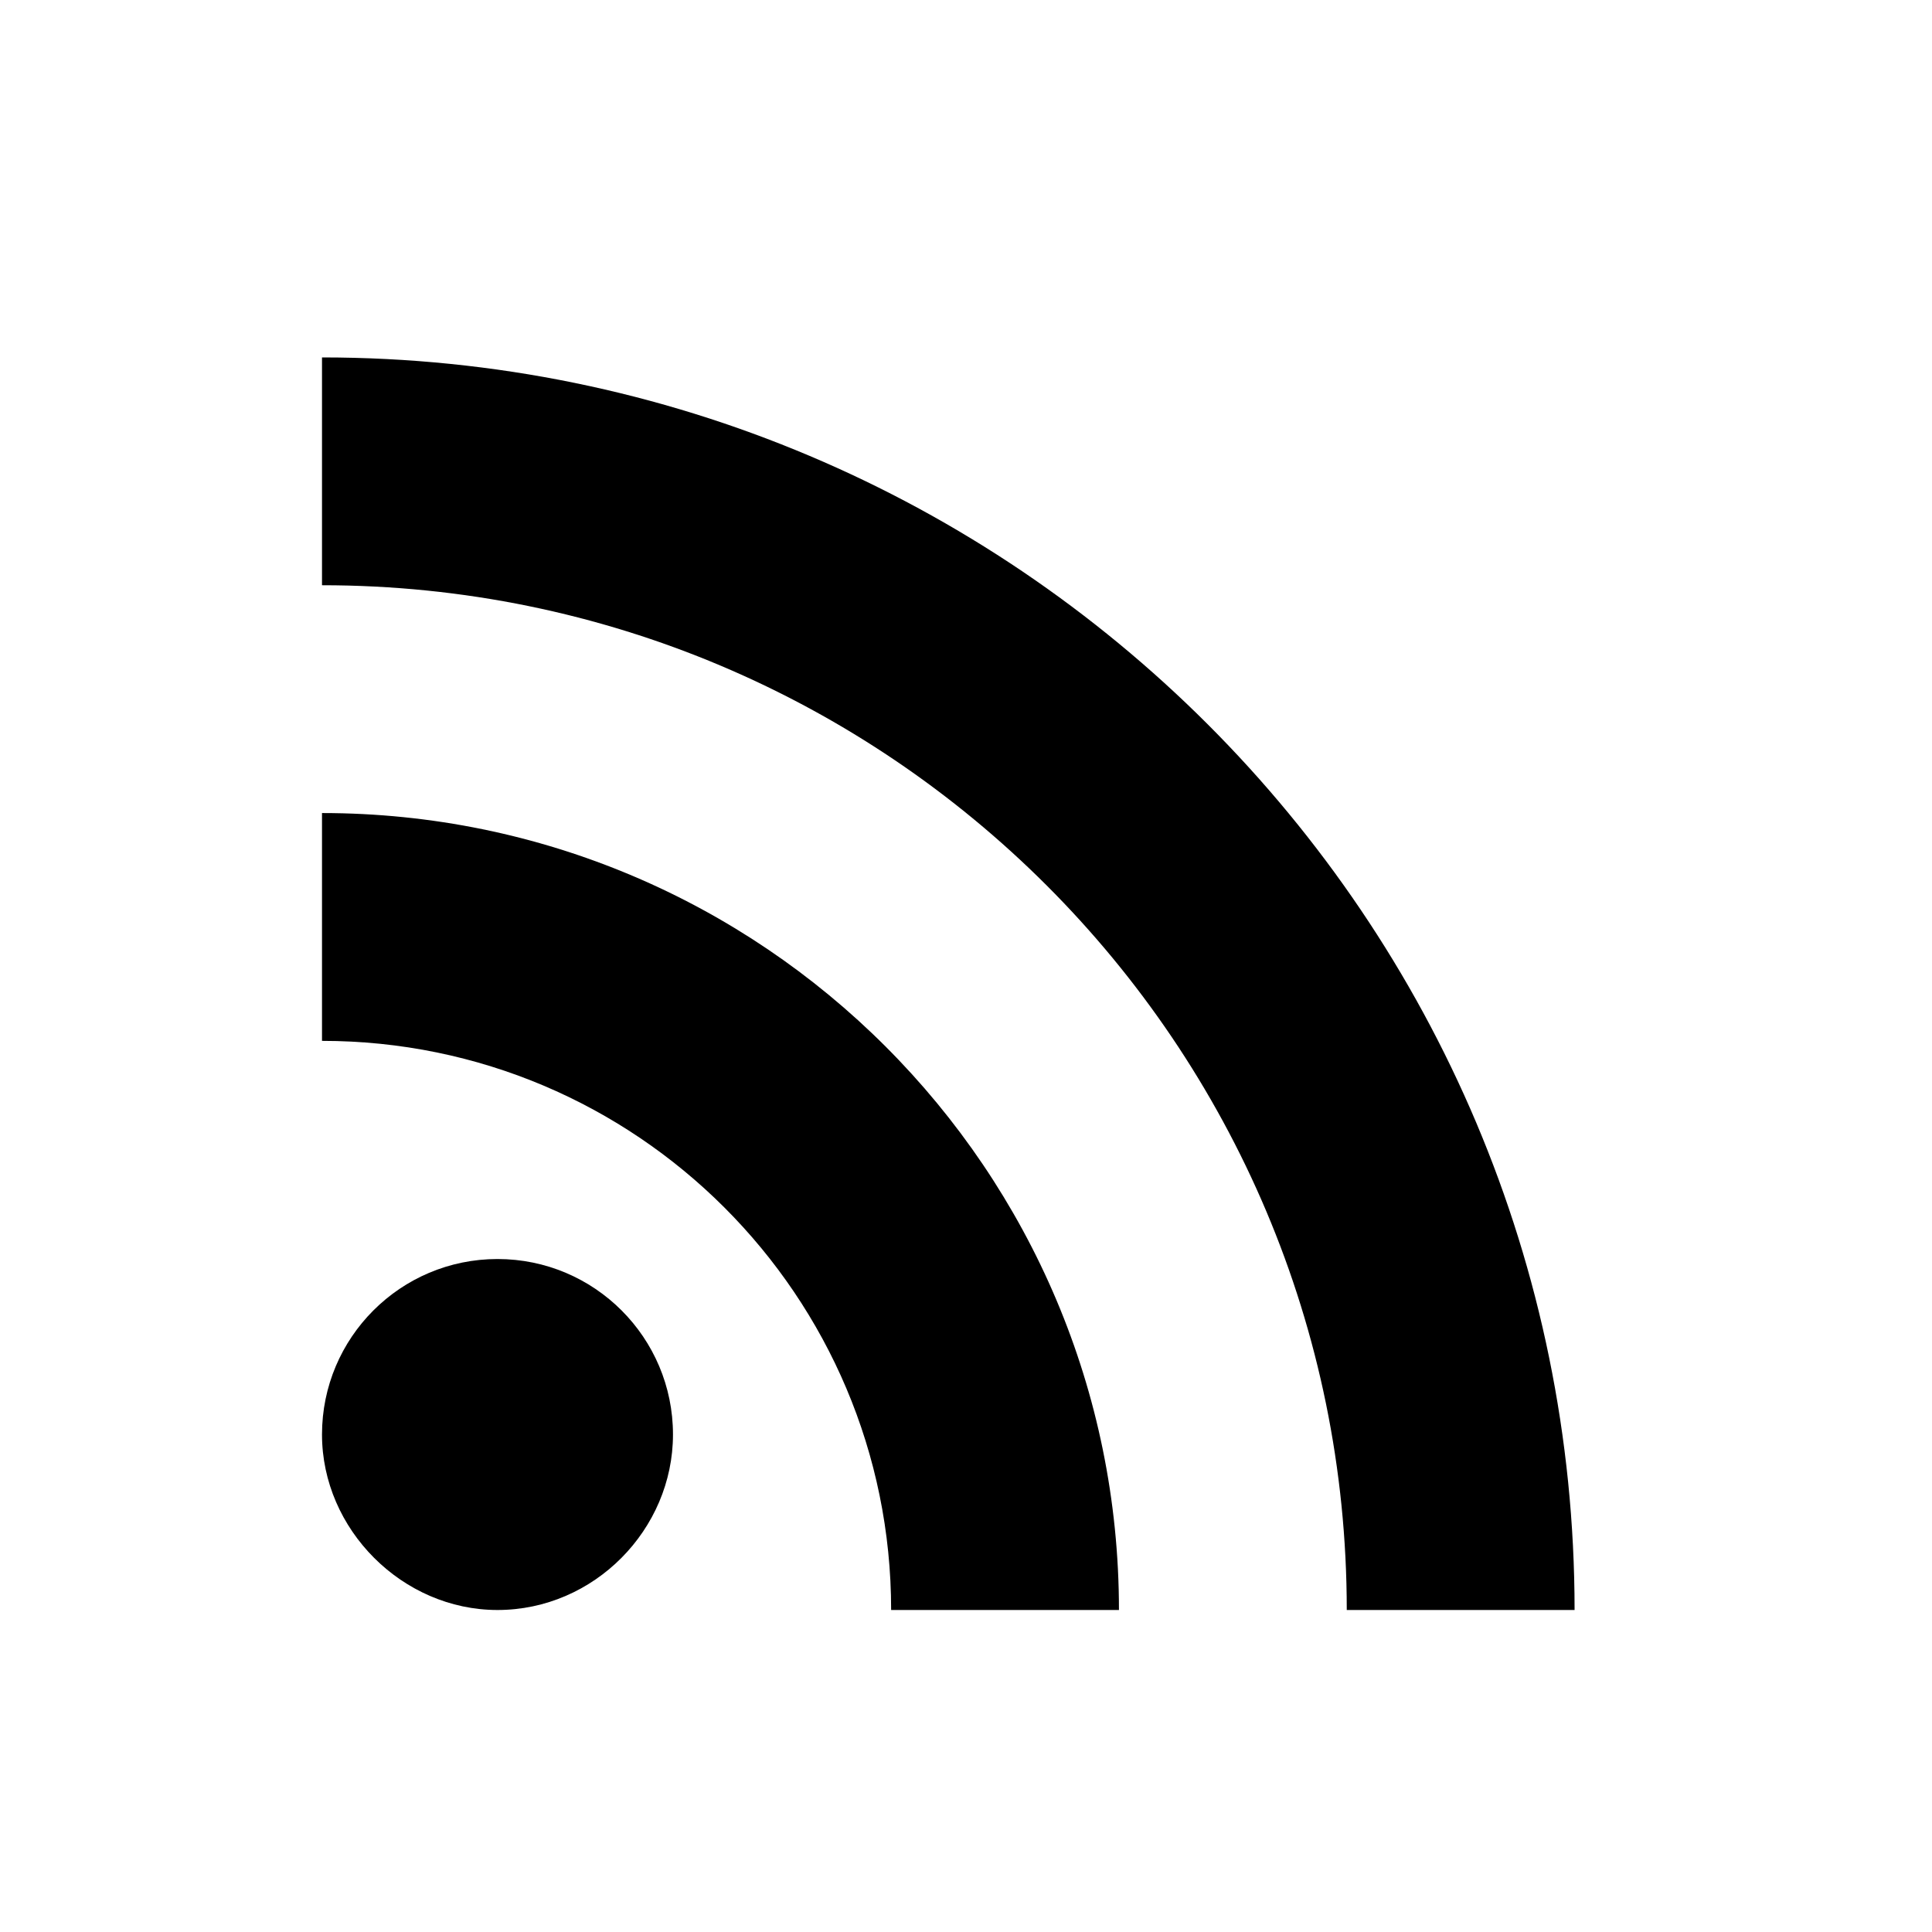
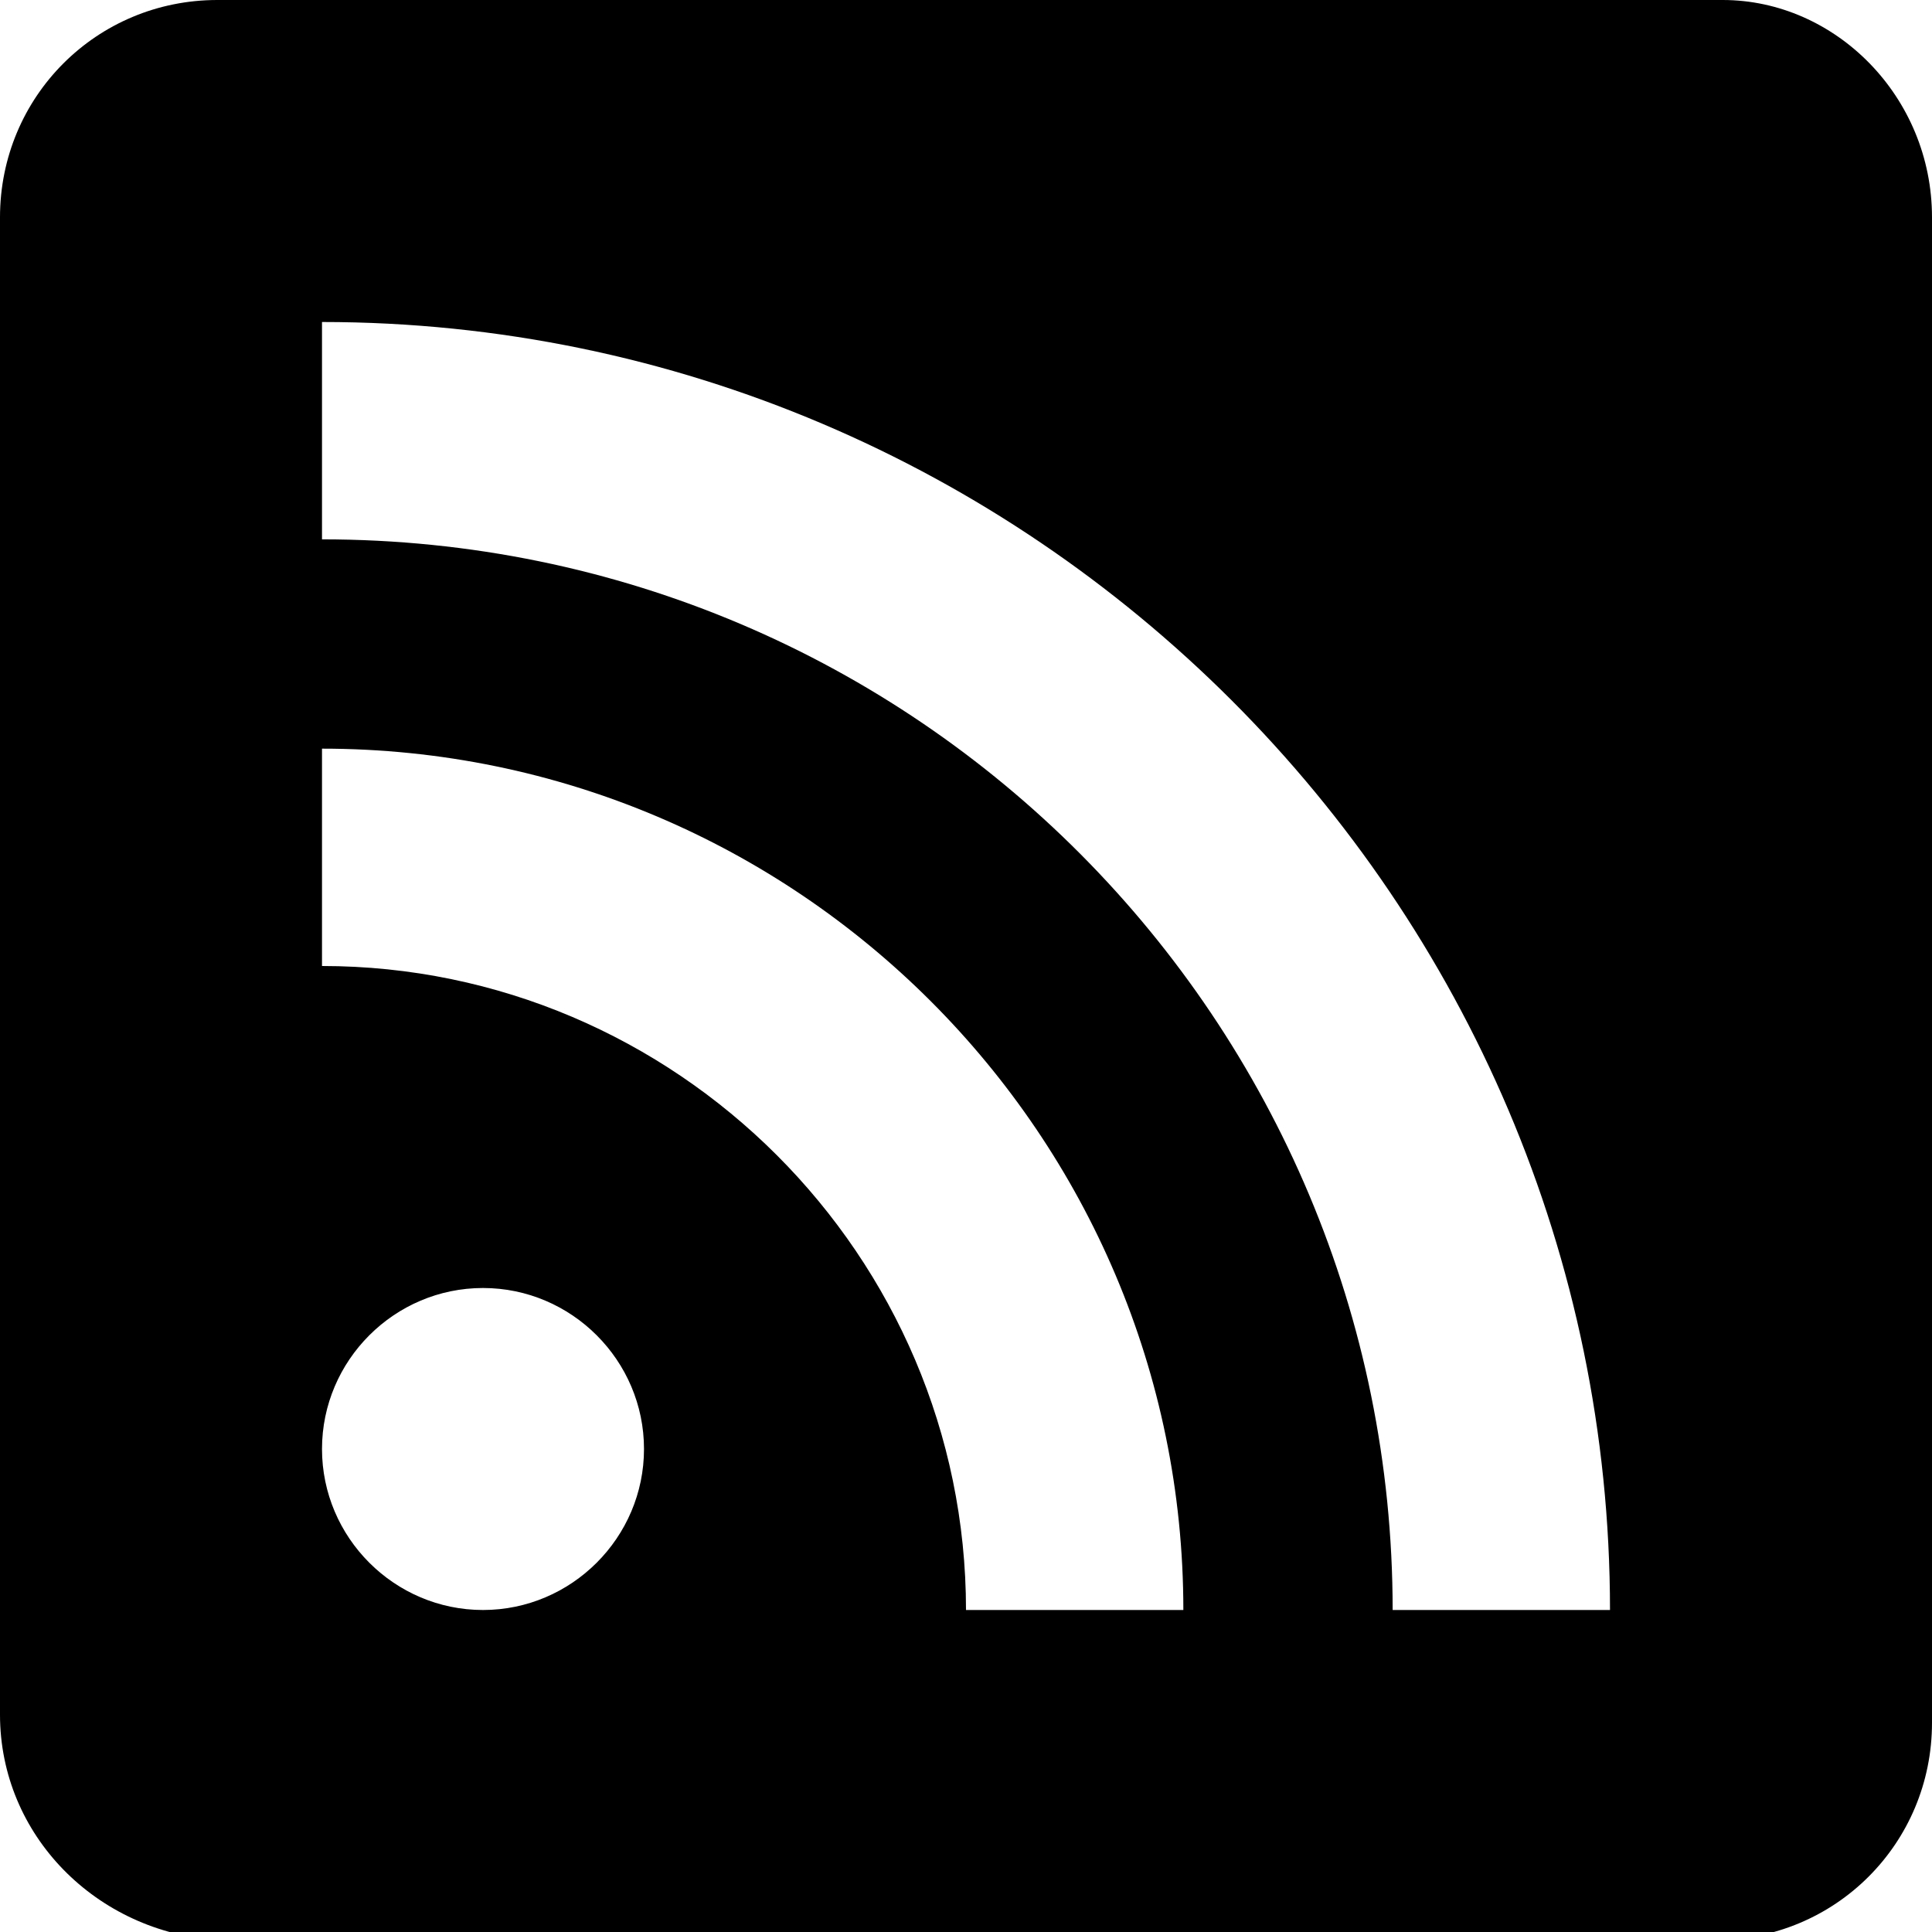
- <svg xmlns="http://www.w3.org/2000/svg" version="1.1" width="24" height="24" viewBox="0 0 24 24">
-   <path d="M6.18,15.64A2.18,2.18 0 0,1 8.36,17.82C8.36,19 7.38,20 6.18,20C5,20 4,19 4,17.82A2.18,2.18 0 0,1 6.18,15.64M4,4.44A15.56,15.56 0 0,1 19.56,20H16.73A12.73,12.73 0 0,0 4,7.27V4.44M4,10.1A9.9,9.9 0 0,1 13.9,20H11.07A7.07,7.07 0 0,0 4,12.93V10.1Z" />
+ <svg xmlns="http://www.w3.org/2000/svg" version="1.1" id="Calque_1" x="0px" y="0px" viewBox="0 0 24 24" style="enable-background:new 0 0 24 24;" xml:space="preserve">
+   <path d="M2.7,0h18.7C22.8,0,24,1.2,24,2.7v18.7c0,1.5-1.2,2.7-2.7,2.7H2.7C1.2,24,0,22.8,0,21.3V2.7C0,1.2,1.2,0,2.7,0 M6,16  c-1.1,0-2,0.9-2,2c0,1.1,0.9,2,2,2s2-0.9,2-2C8,16.9,7.1,16,6,16 M4,9.3V12c4.4,0,8,3.6,8,8h2.7C14.7,14.1,9.9,9.3,4,9.3 M4,4v2.7  c7.4,0,13.3,6,13.3,13.3H20C20,11.2,12.8,4,4,4z" />
</svg>
